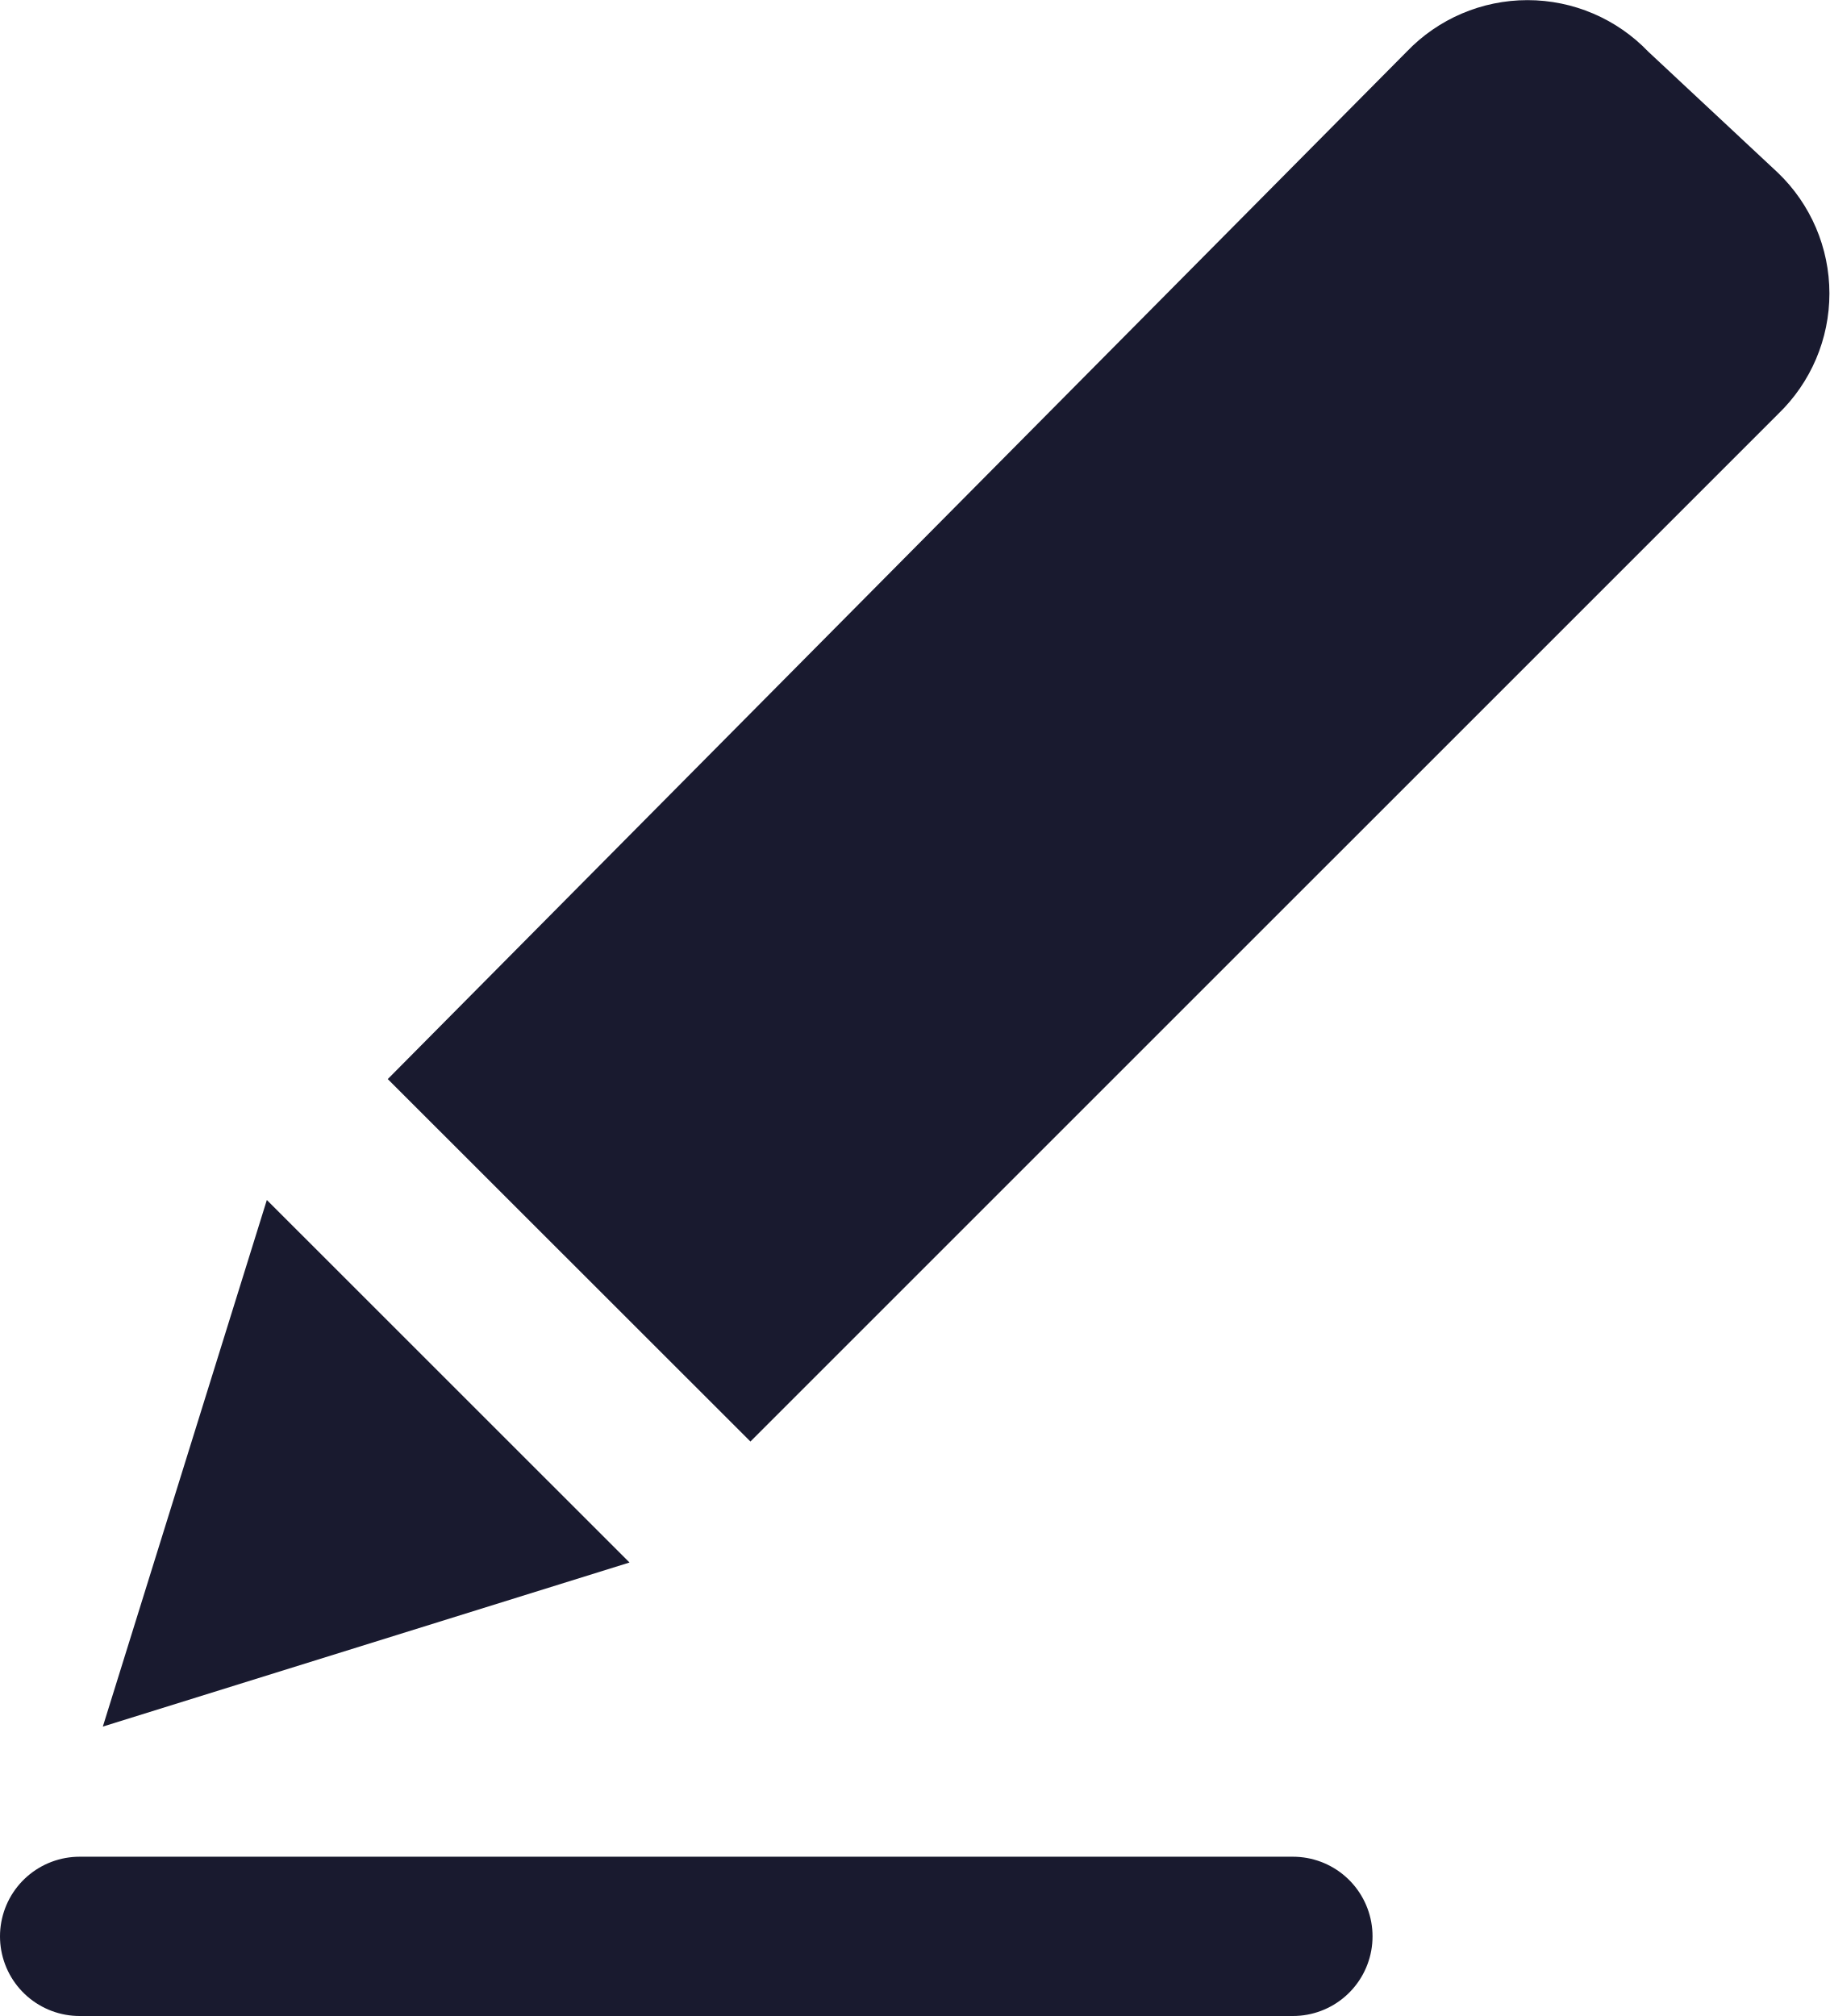
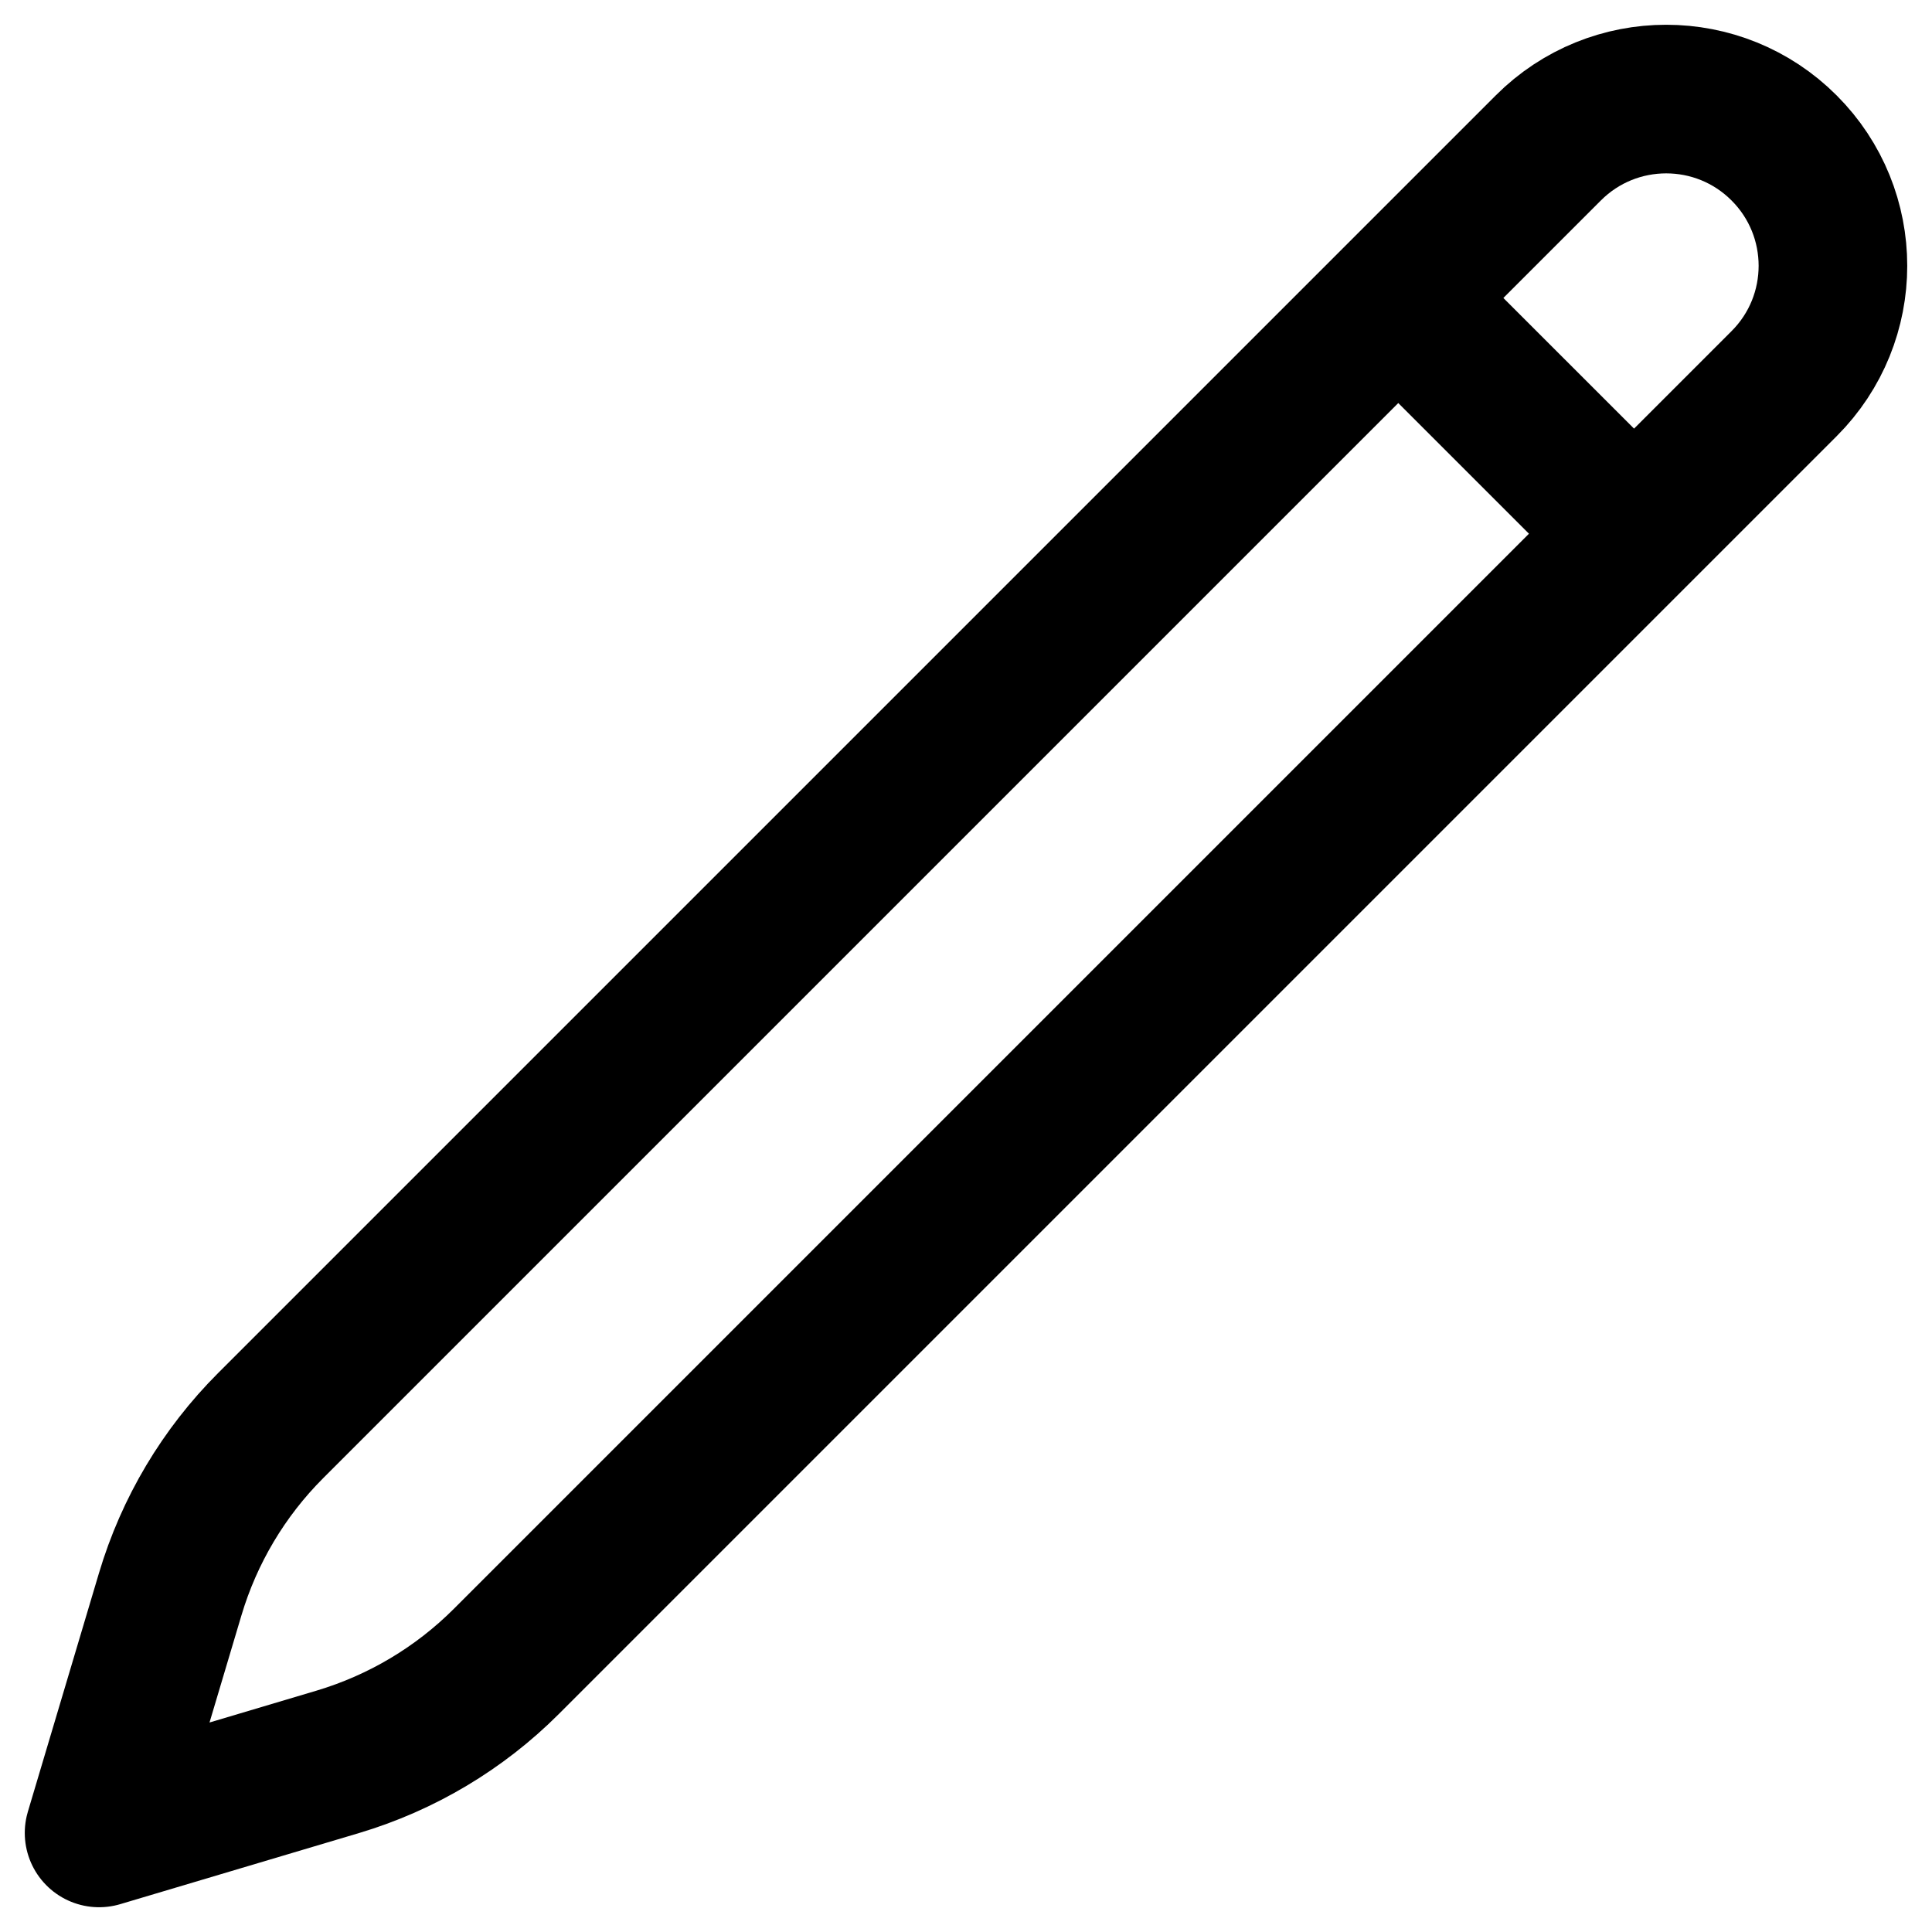
- <svg xmlns="http://www.w3.org/2000/svg" width="22.969" height="25.313" viewBox="0 0 22.969 25.313">
-   <defs>
-     <style>
-             .cls-1{fill:#191a2f}
-         </style>
-   </defs>
-   <g id="Component_1360_2" transform="translate(1)">
-     <g id="pencil" transform="translate(.291)">
-       <g id="Group_13623" transform="translate(0 15.067)">
-         <g id="Group_13622">
-           <path id="Path_22174" d="M2.059 355.84L0 362.452l6.612-2.06z" class="cls-1" transform="translate(0 -355.84)" />
-         </g>
-       </g>
-       <g id="Group_13625" transform="translate(3.577)">
-         <g id="Group_13624">
-           <path id="Path_22175" d="M101.931 2.168L100.306.65a2.1 2.1 0 0 0-3.035 0L84.48 13.549l4.553 4.551 12.9-12.9a2.1 2.1 0 0 0-.002-3.032z" class="cls-1" transform="translate(-84.48)" />
-         </g>
-       </g>
-     </g>
-     <path id="Line_16" fill="none" stroke="#191a2f" stroke-linecap="round" stroke-width="2px" d="M15.231 0L0 0" transform="translate(0 24.313)" />
-   </g>
+ <svg xmlns="http://www.w3.org/2000/svg" width="100%" height="100%" viewBox="0 0 39 39" fill="none">
+   <path d="M28.226 6.015L31.255 2.986C32.569 1.671 34.7 1.671 36.014 2.986C37.329 4.3 37.329 6.431 36.014 7.745L10.224 33.535C9.276 34.484 8.105 35.181 6.819 35.565L2 37L3.436 32.181C3.819 30.895 4.516 29.724 5.465 28.776L28.226 6.015ZM28.226 6.015L32.962 10.75" stroke="currentColor" stroke-width="3" stroke-linecap="round" stroke-linejoin="round" />
</svg>
